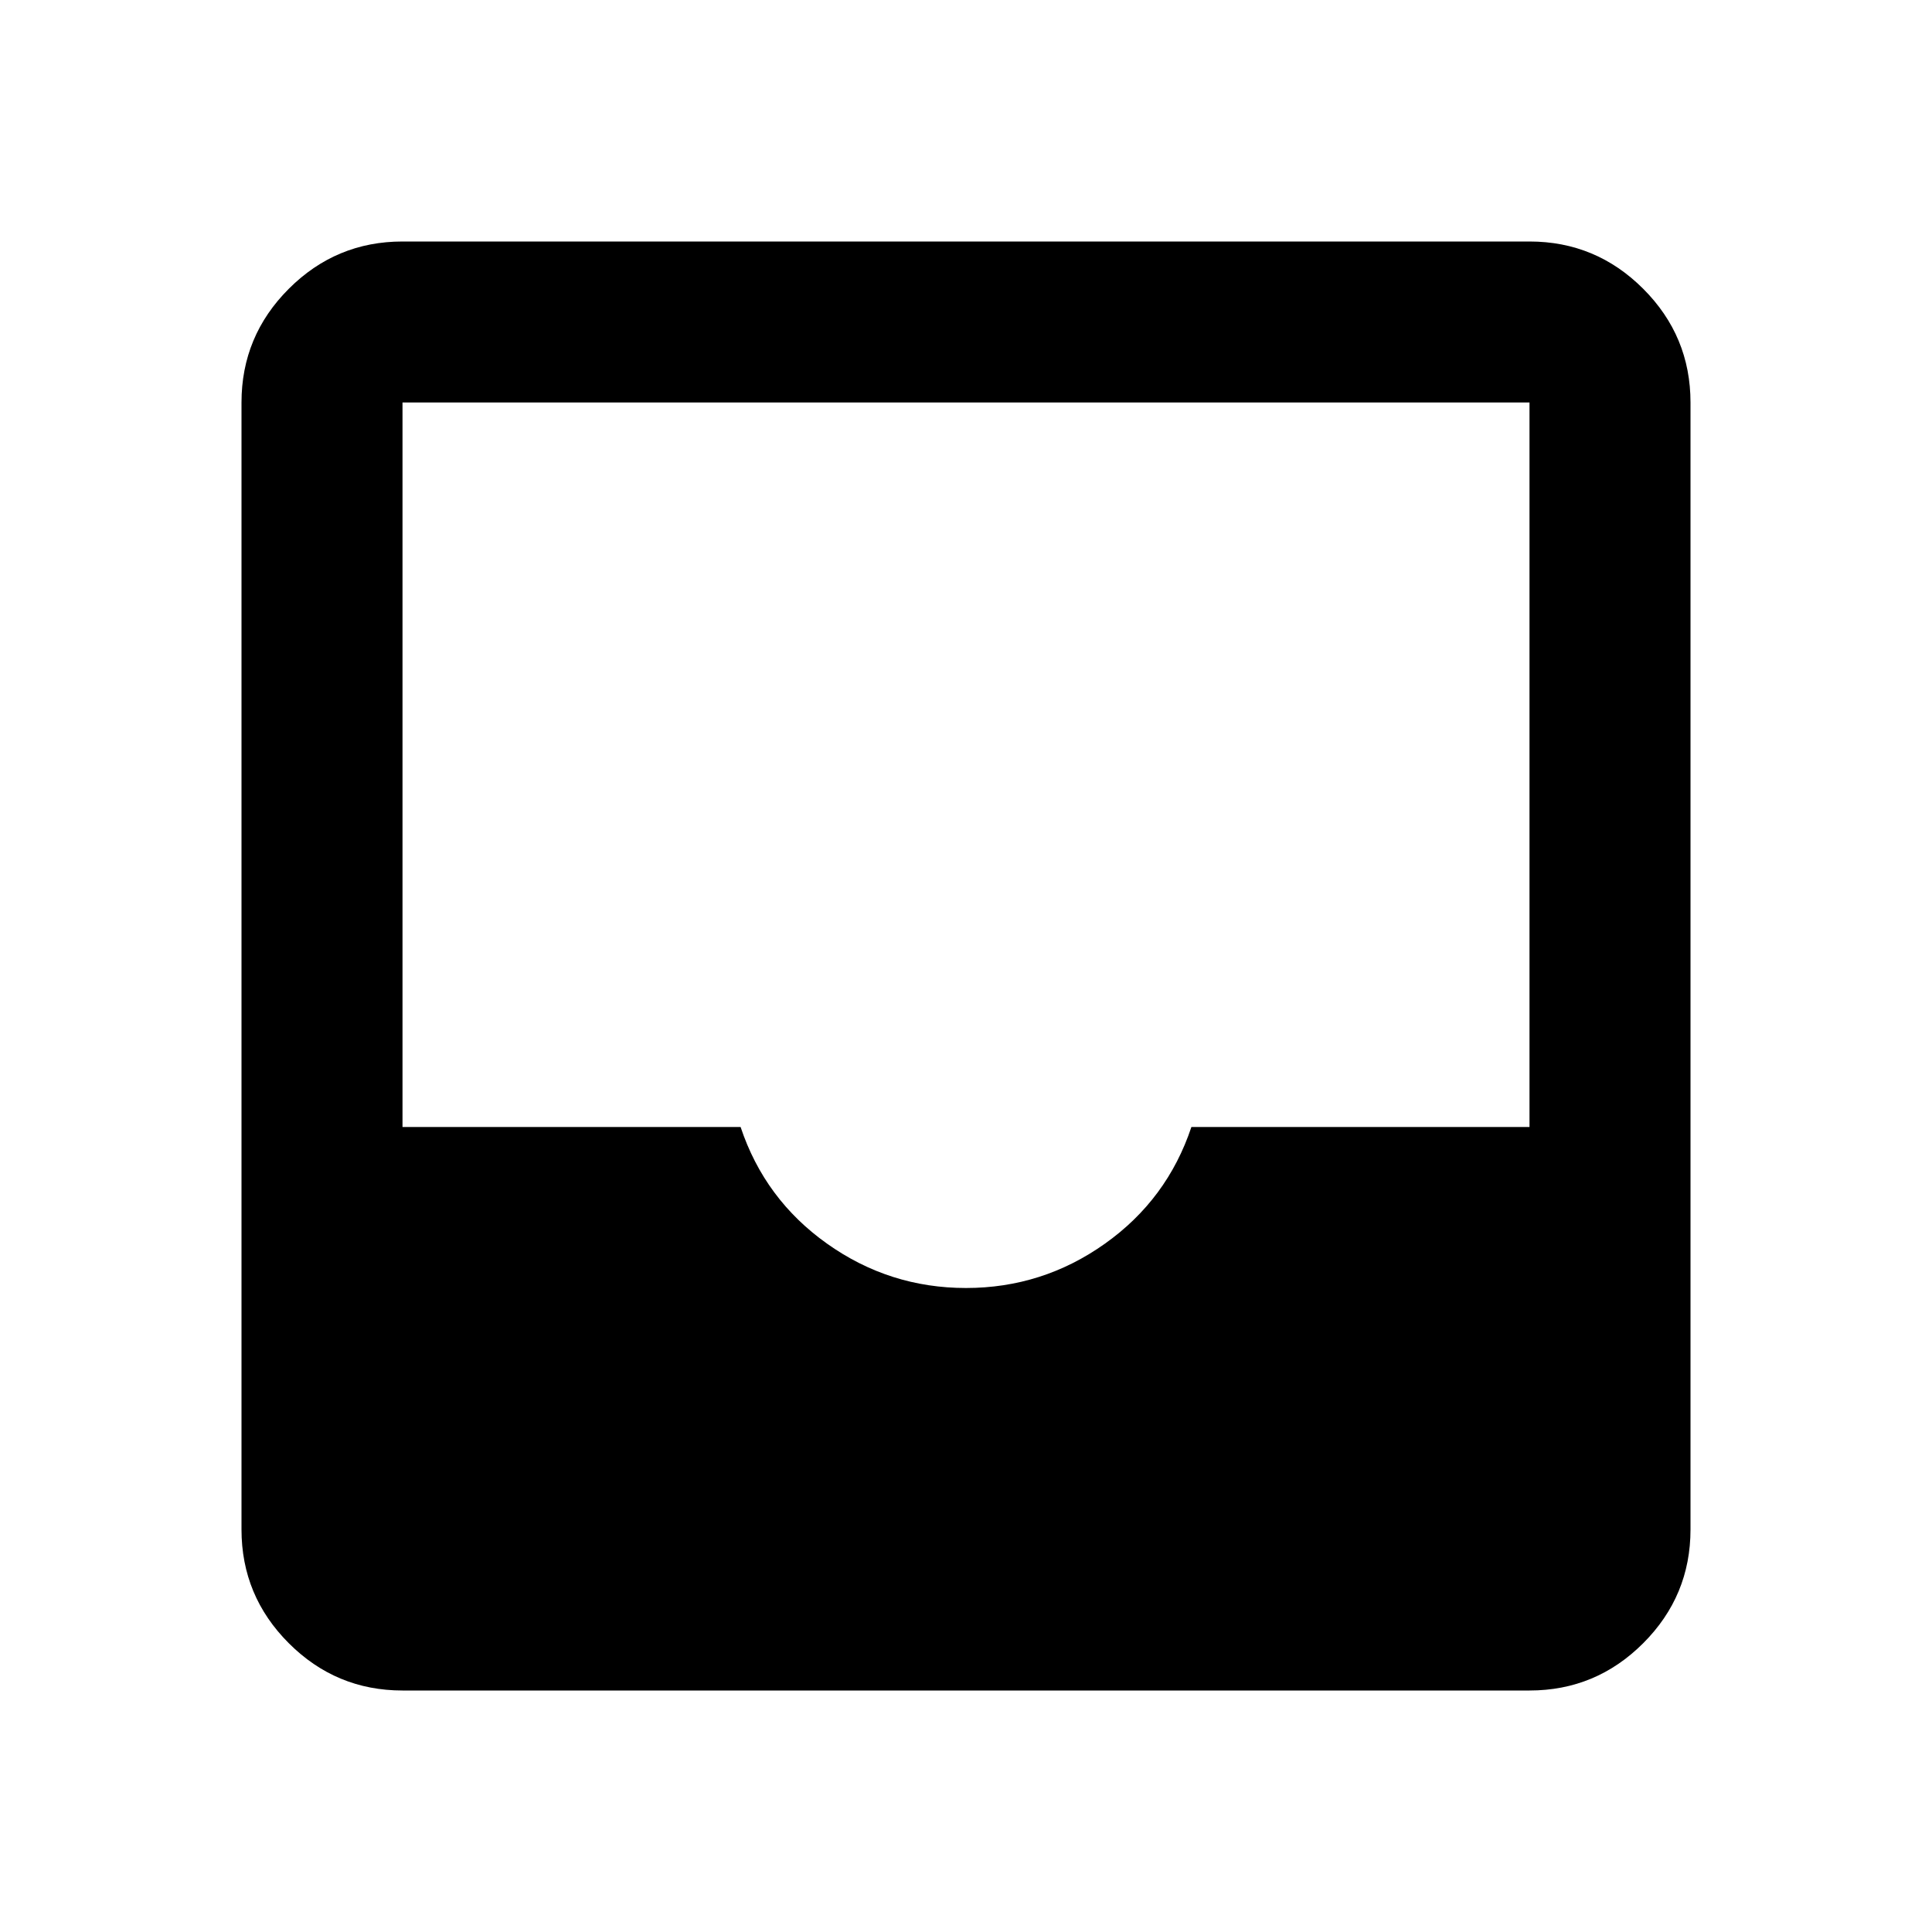
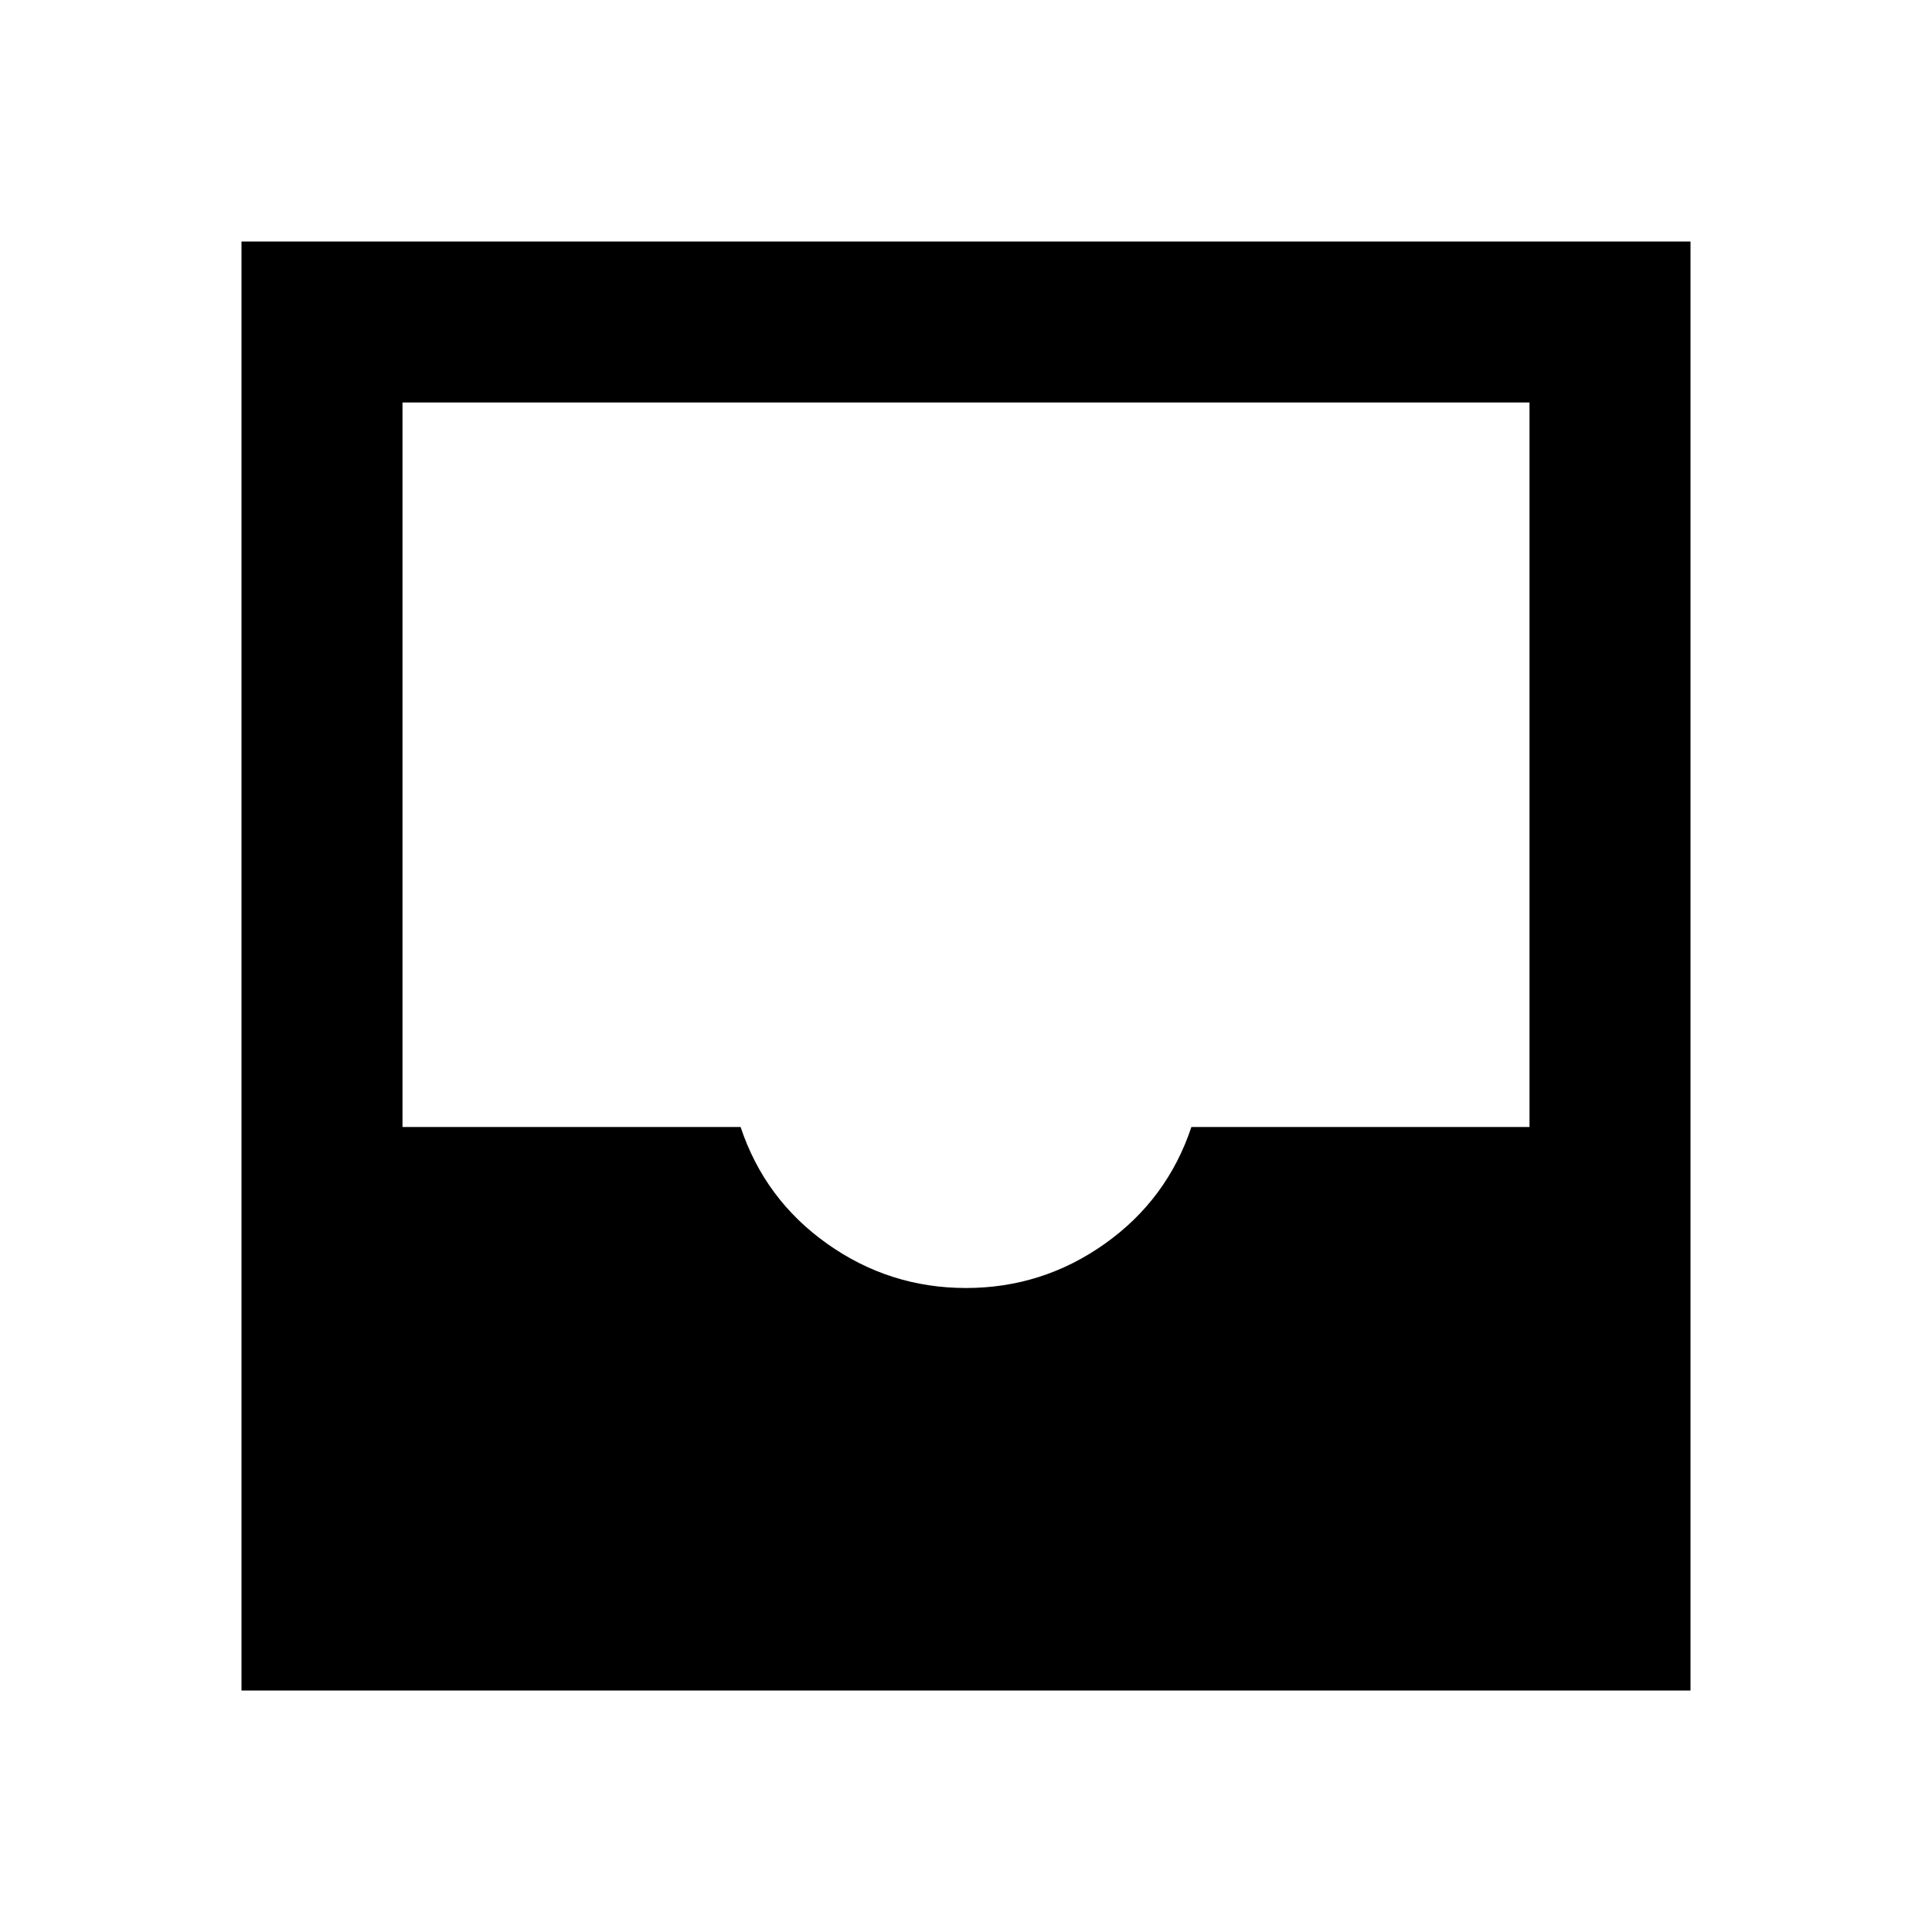
<svg xmlns="http://www.w3.org/2000/svg" height="24" viewBox="0 -960 960 960" width="24">
-   <path d="M200-120q-33 0-56.5-23.5T120-200v-560q0-33 23.5-56.5T200-840h560q33 0 56.5 23.5T840-760v560q0 33-23.5 56.5T760-120H200Zm280-200q38 0 69-22t43-58h168v-360H200v360h168q12 36 43 58t69 22Z" />
+   <path d="M120-120v-720h720v720H120Zm360-200q38 0 69-22t43-58h168v-360H200v360h168q12 36 43 58t69 22Z" />
</svg>
